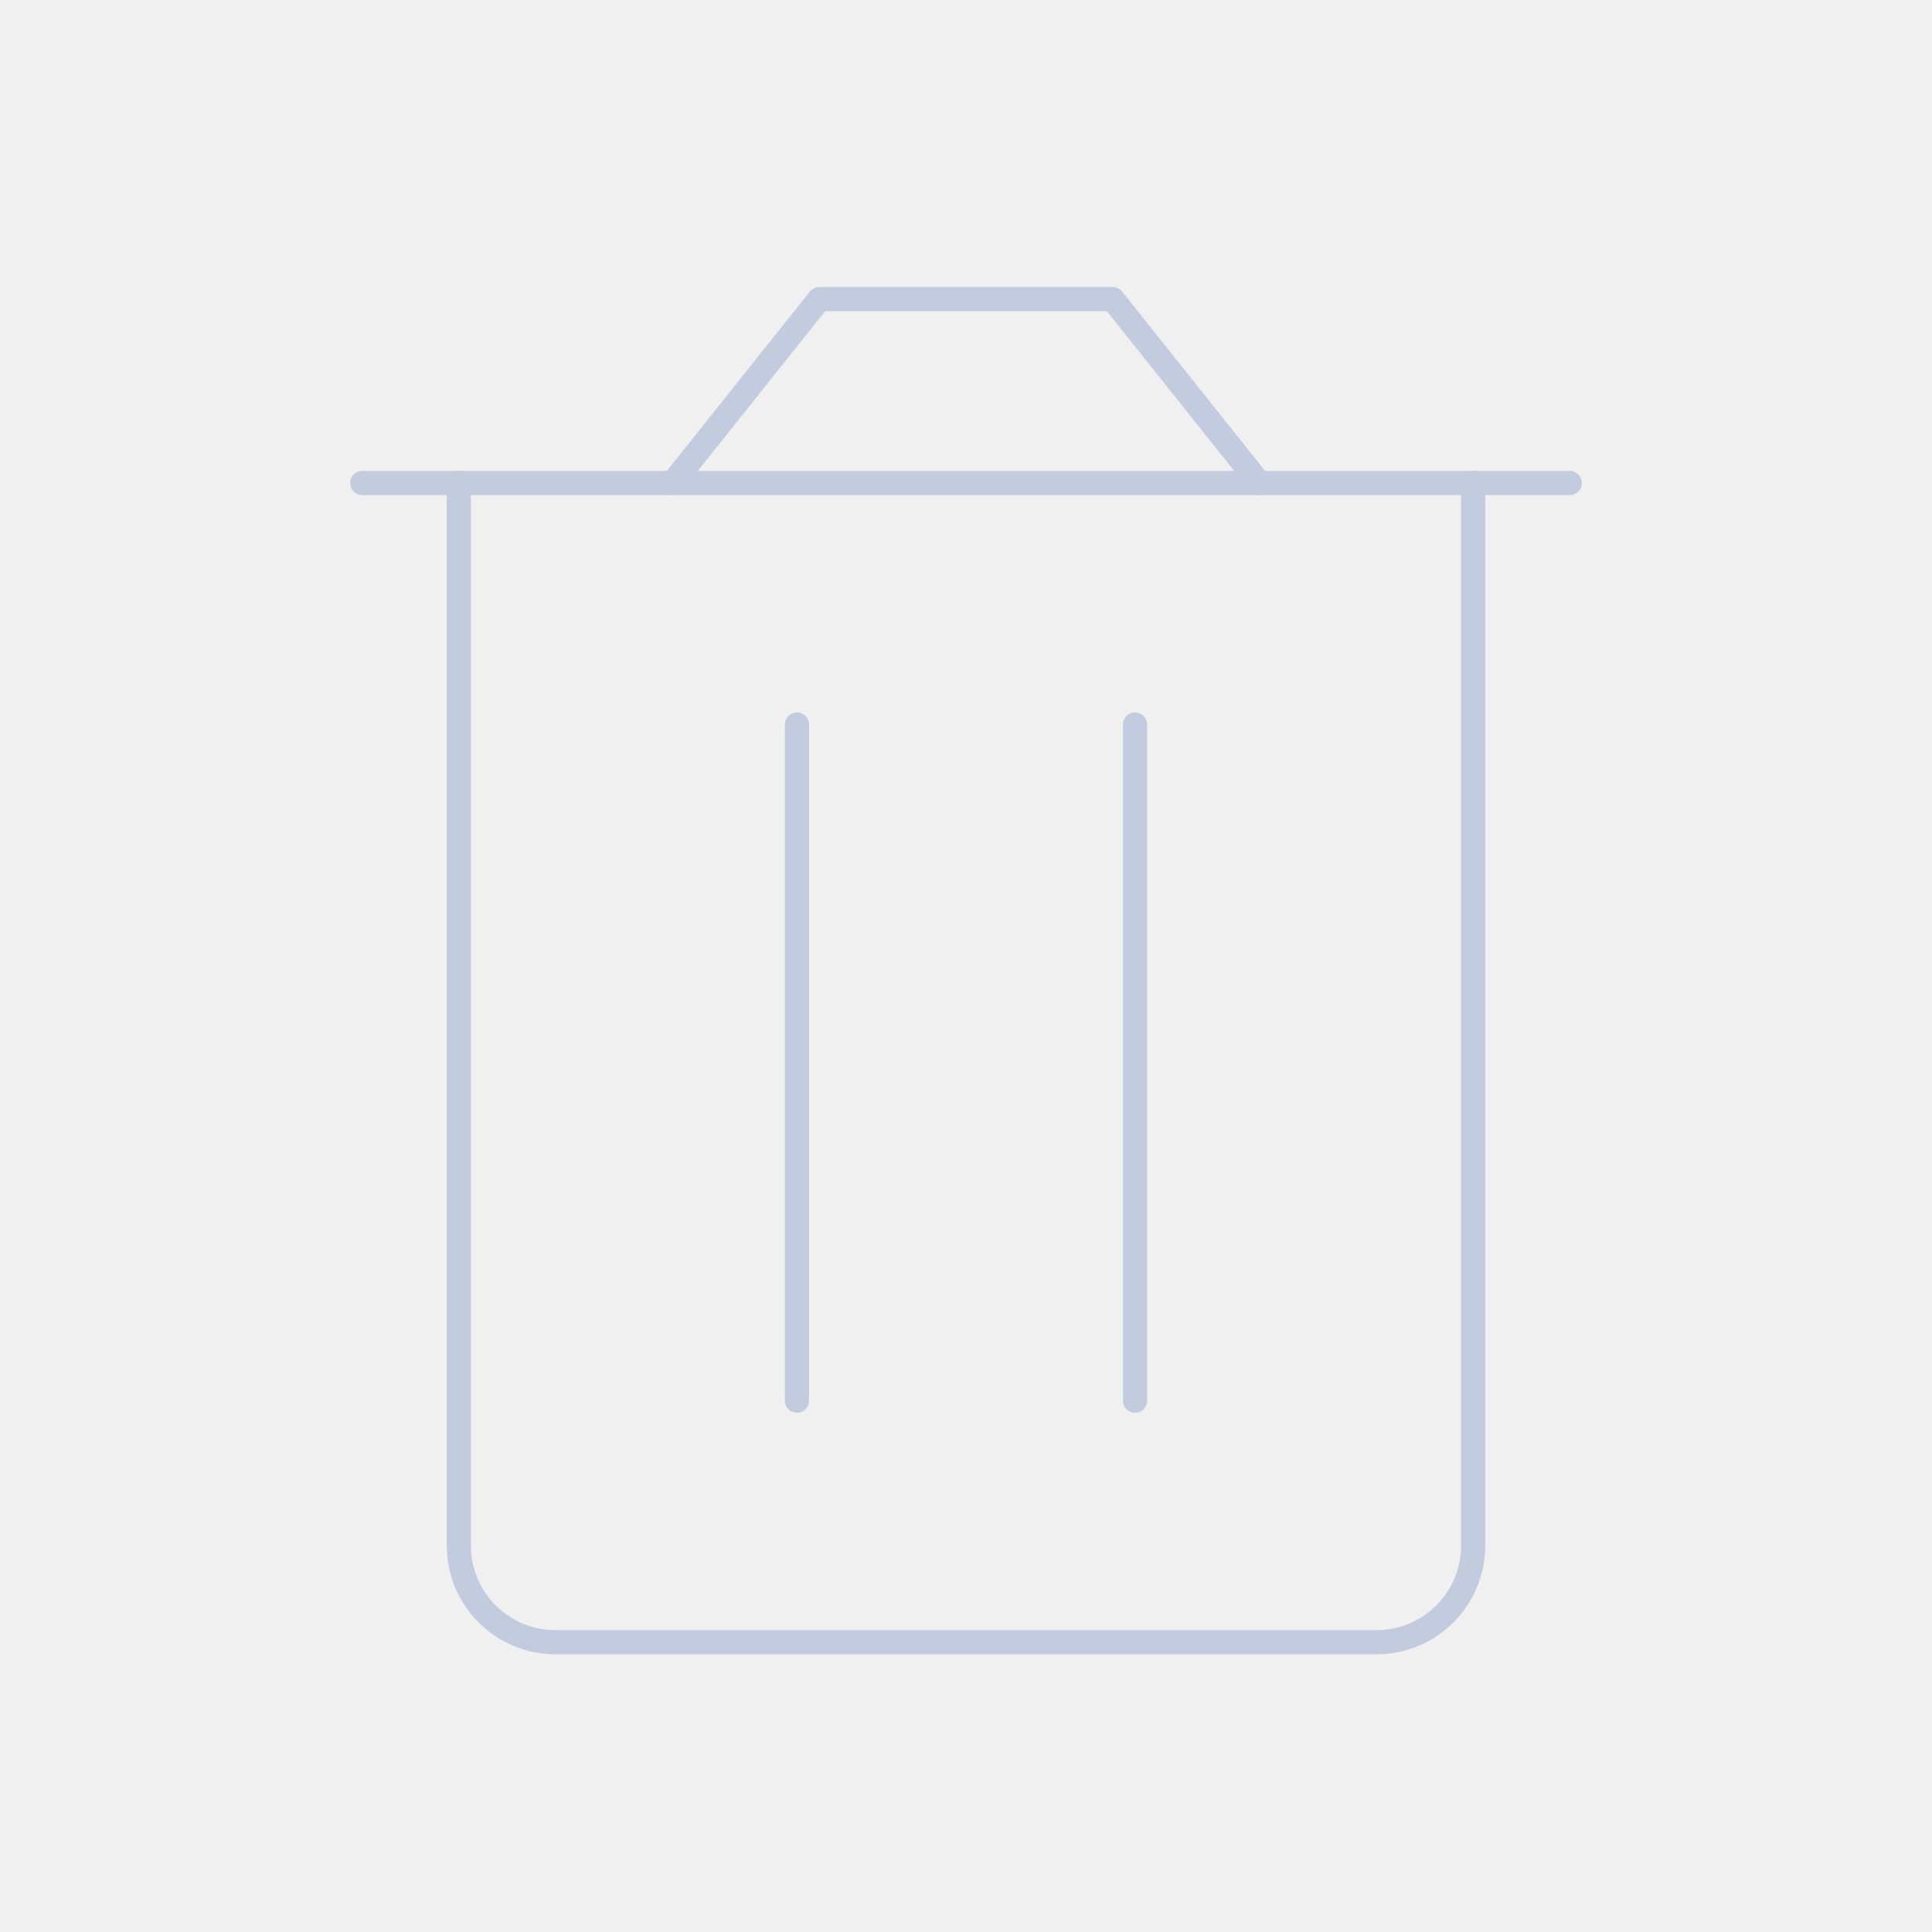
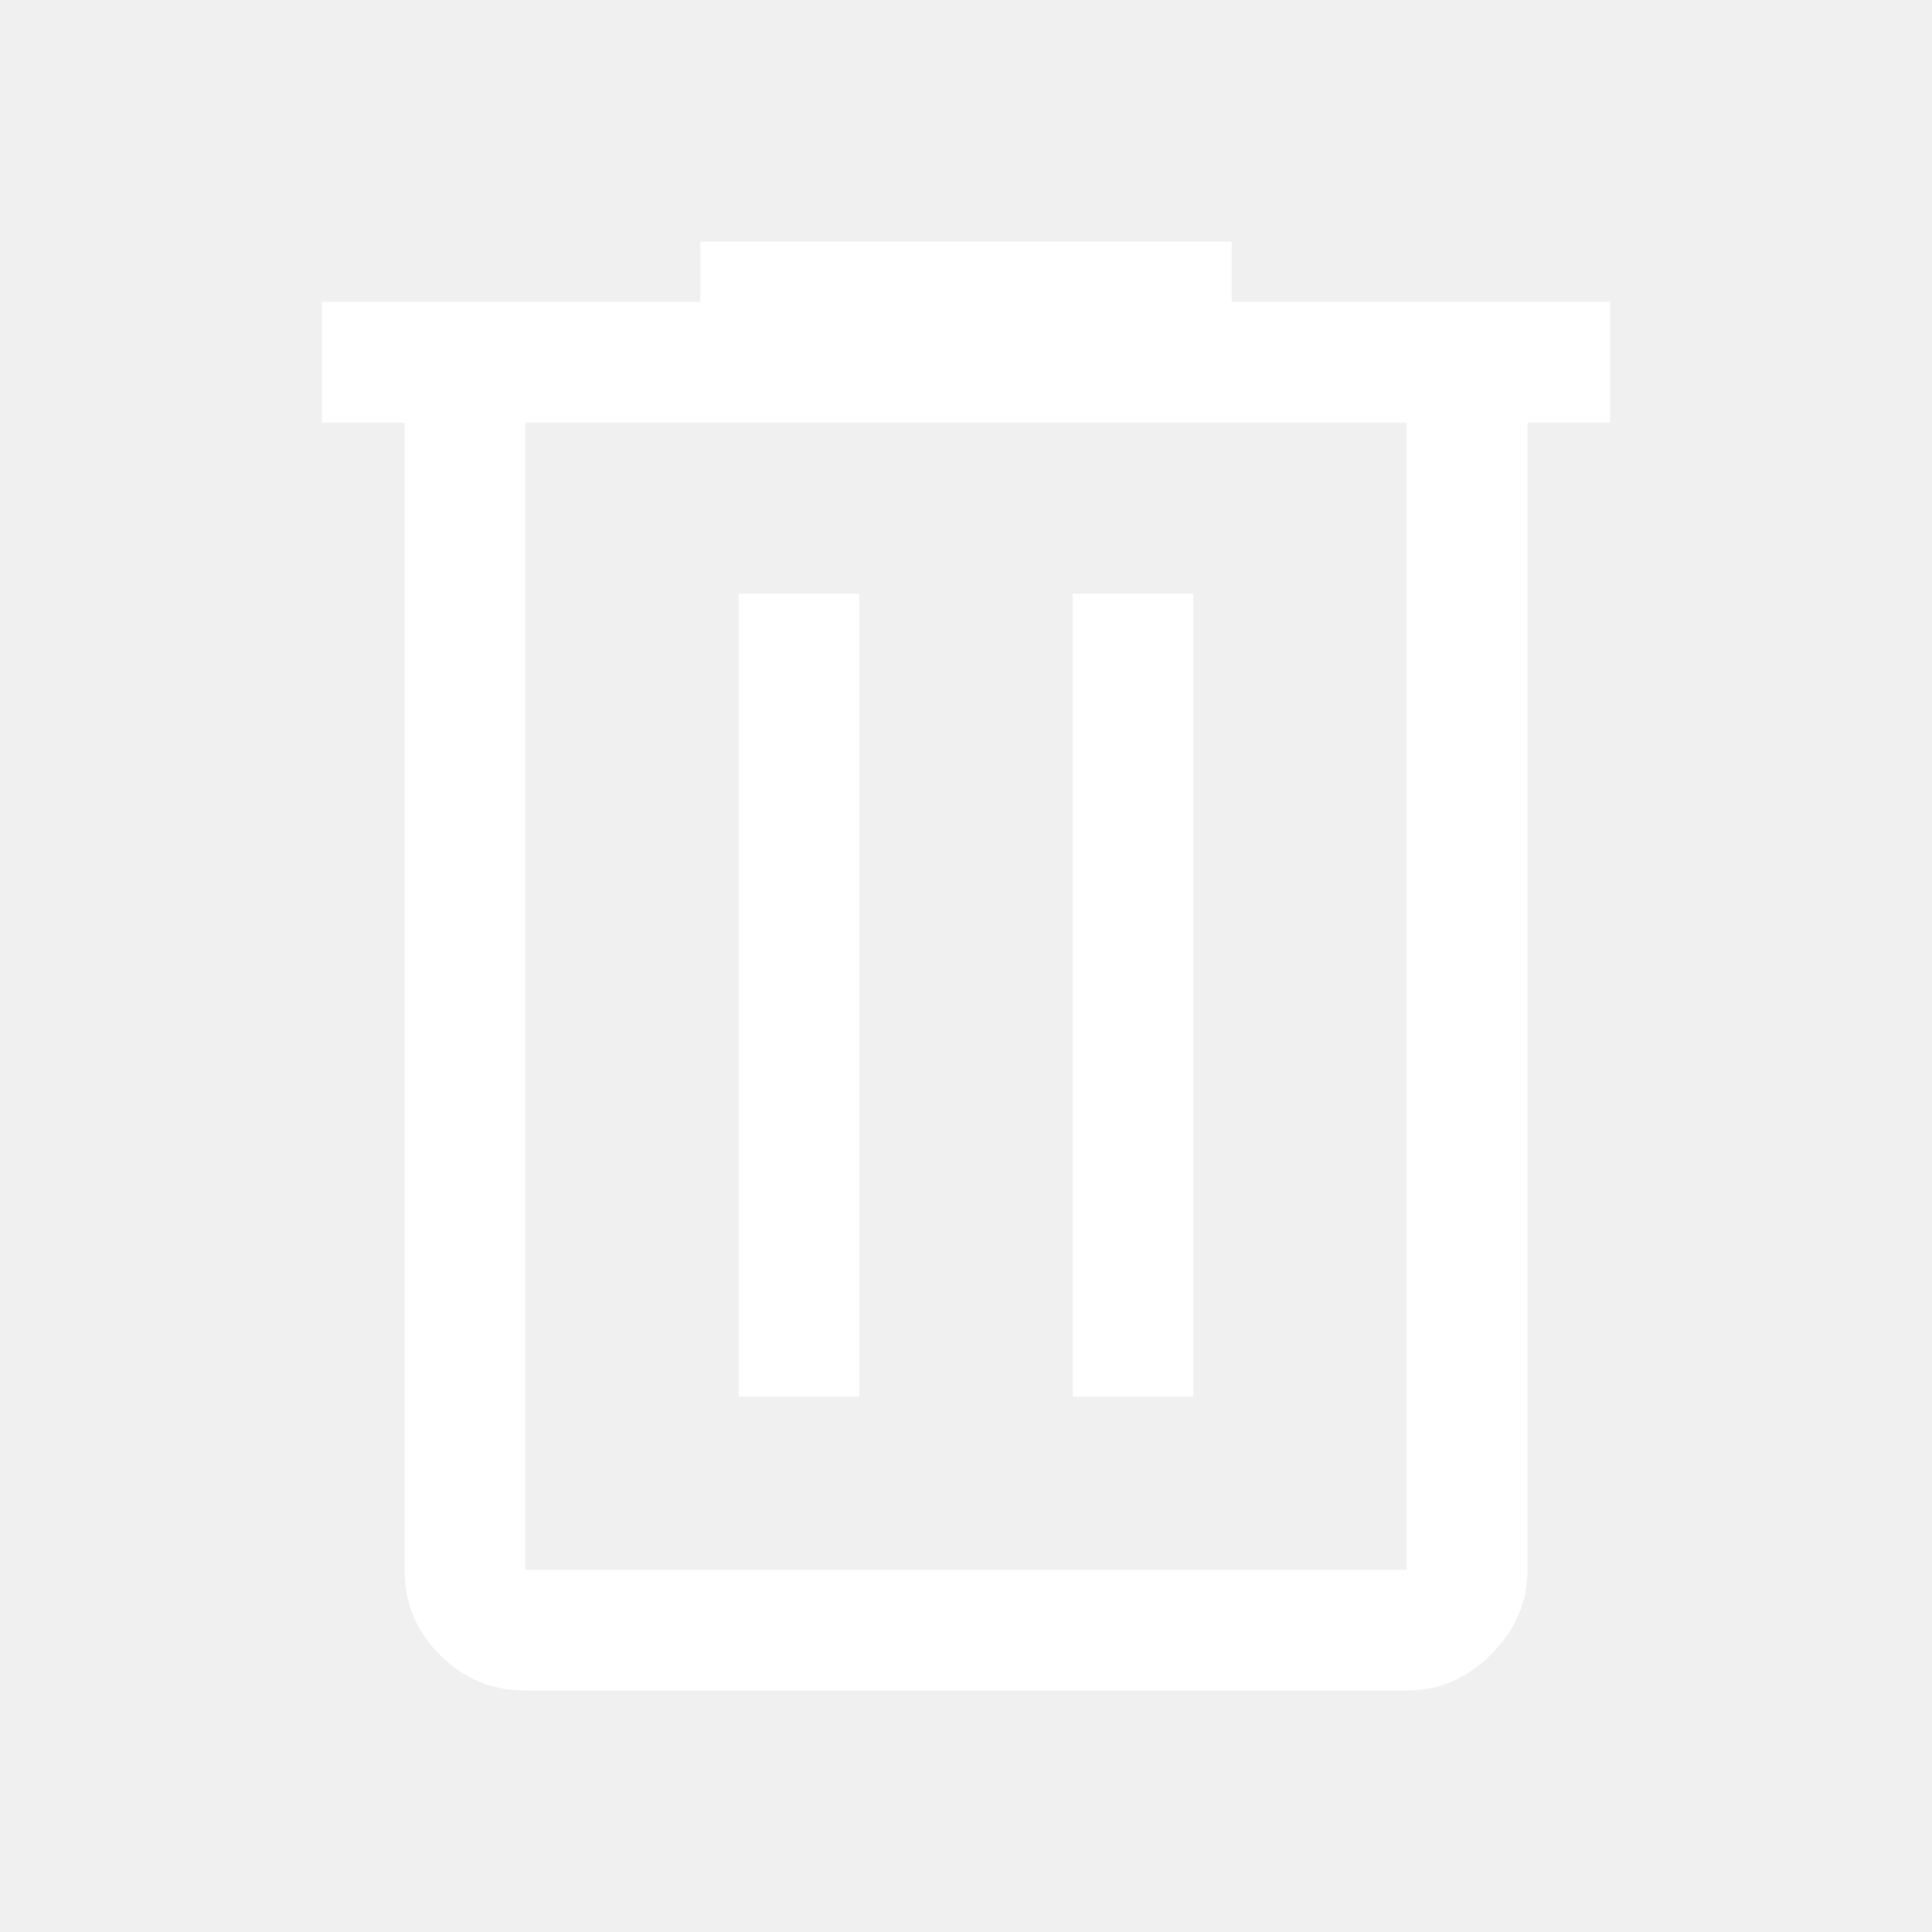
- <svg xmlns="http://www.w3.org/2000/svg" width="80" height="80" viewBox="0 0 80 80" fill="none">
-   <path d="M61 20V64C61 66.209 59.209 68 57 68H23C20.791 68 19 66.209 19 64V20" stroke="#C2CCDE" stroke-linecap="round" stroke-linejoin="round" />
-   <path d="M33 58V30" stroke="#C2CCDE" stroke-linecap="round" stroke-linejoin="round" />
-   <path d="M47 58V30" stroke="#C2CCDE" stroke-linecap="round" stroke-linejoin="round" />
-   <path d="M65 20H15" stroke="#C2CCDE" stroke-linecap="round" stroke-linejoin="round" />
-   <path d="M27.855 19.999L33.925 12.386H46.074L52.145 19.999" stroke="#C2CCDE" stroke-linecap="round" stroke-linejoin="round" />
+ <svg xmlns="http://www.w3.org/2000/svg" height="48" viewBox="0 -960 960 960" width="48" fill="#fff">
+   <path d="M261-120q-24.75 0-42.375-17.625T201-180v-570h-41v-60h188v-30h264v30h188v60h-41v570q0 24-18 42t-42 18H261Zm438-630H261v570h438v-570ZM367-266h60v-399h-60v399Zm166 0h60v-399h-60v399ZM261-750v570-570Z" />
</svg>
